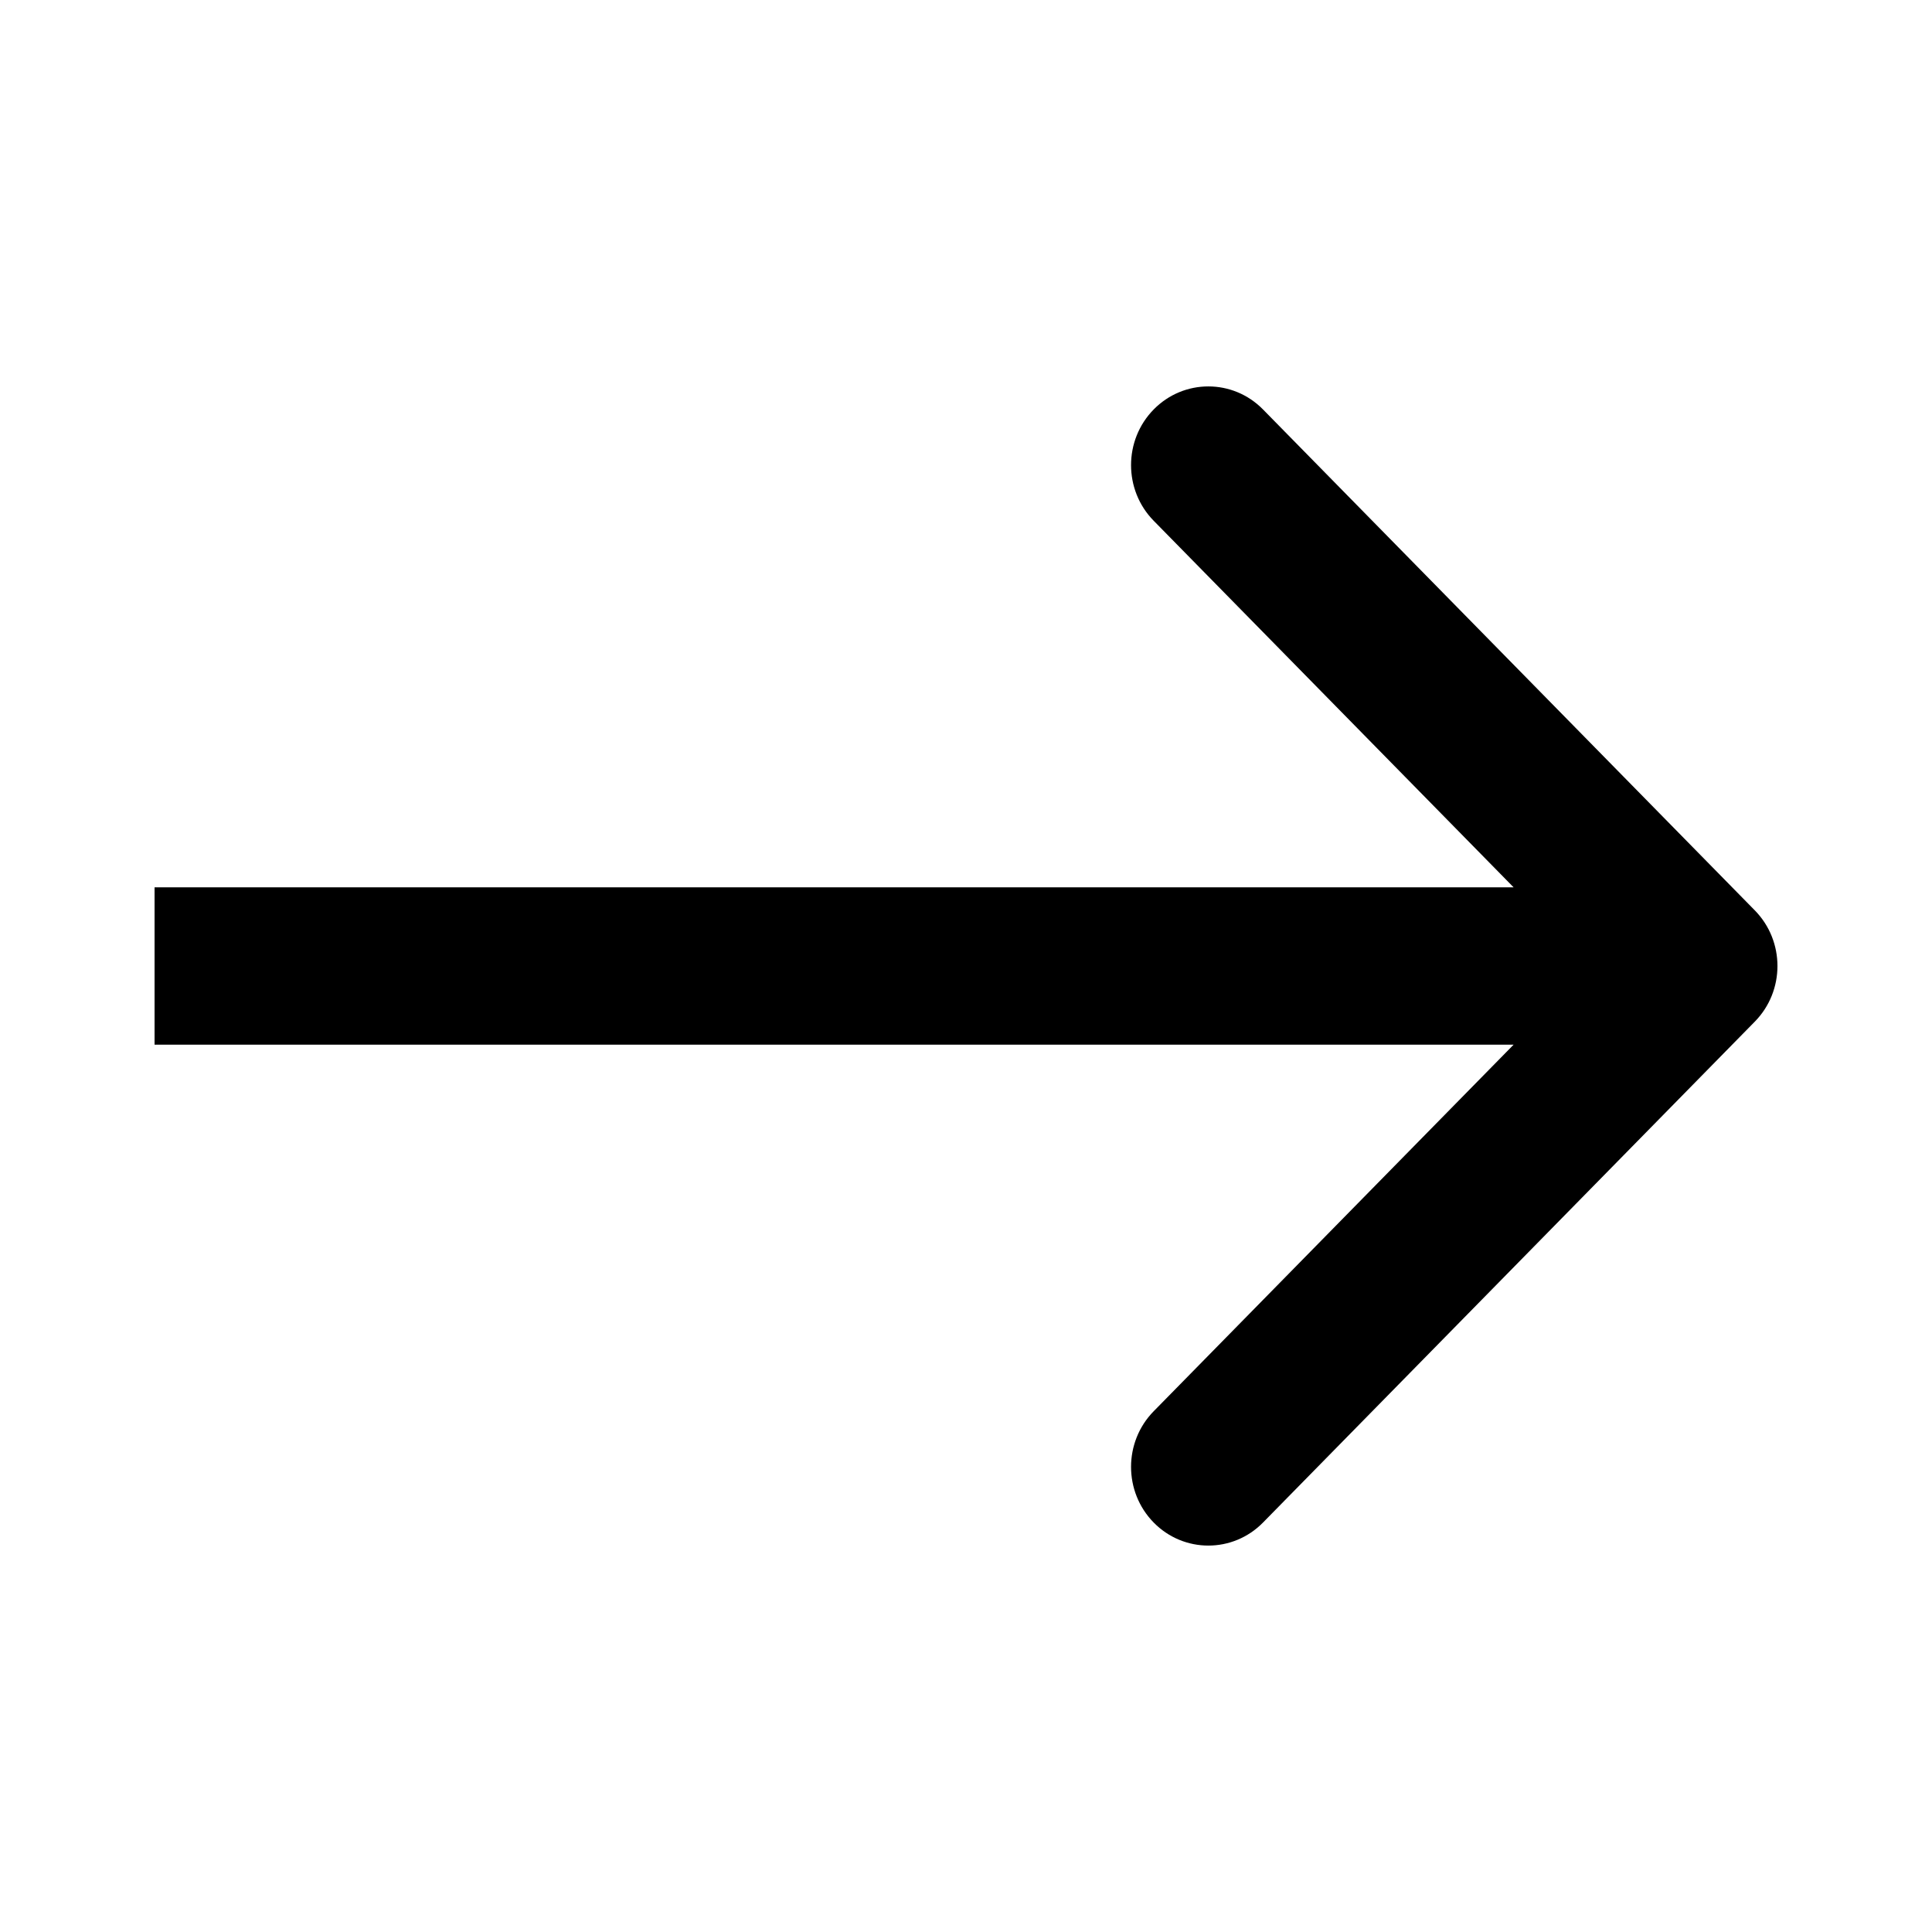
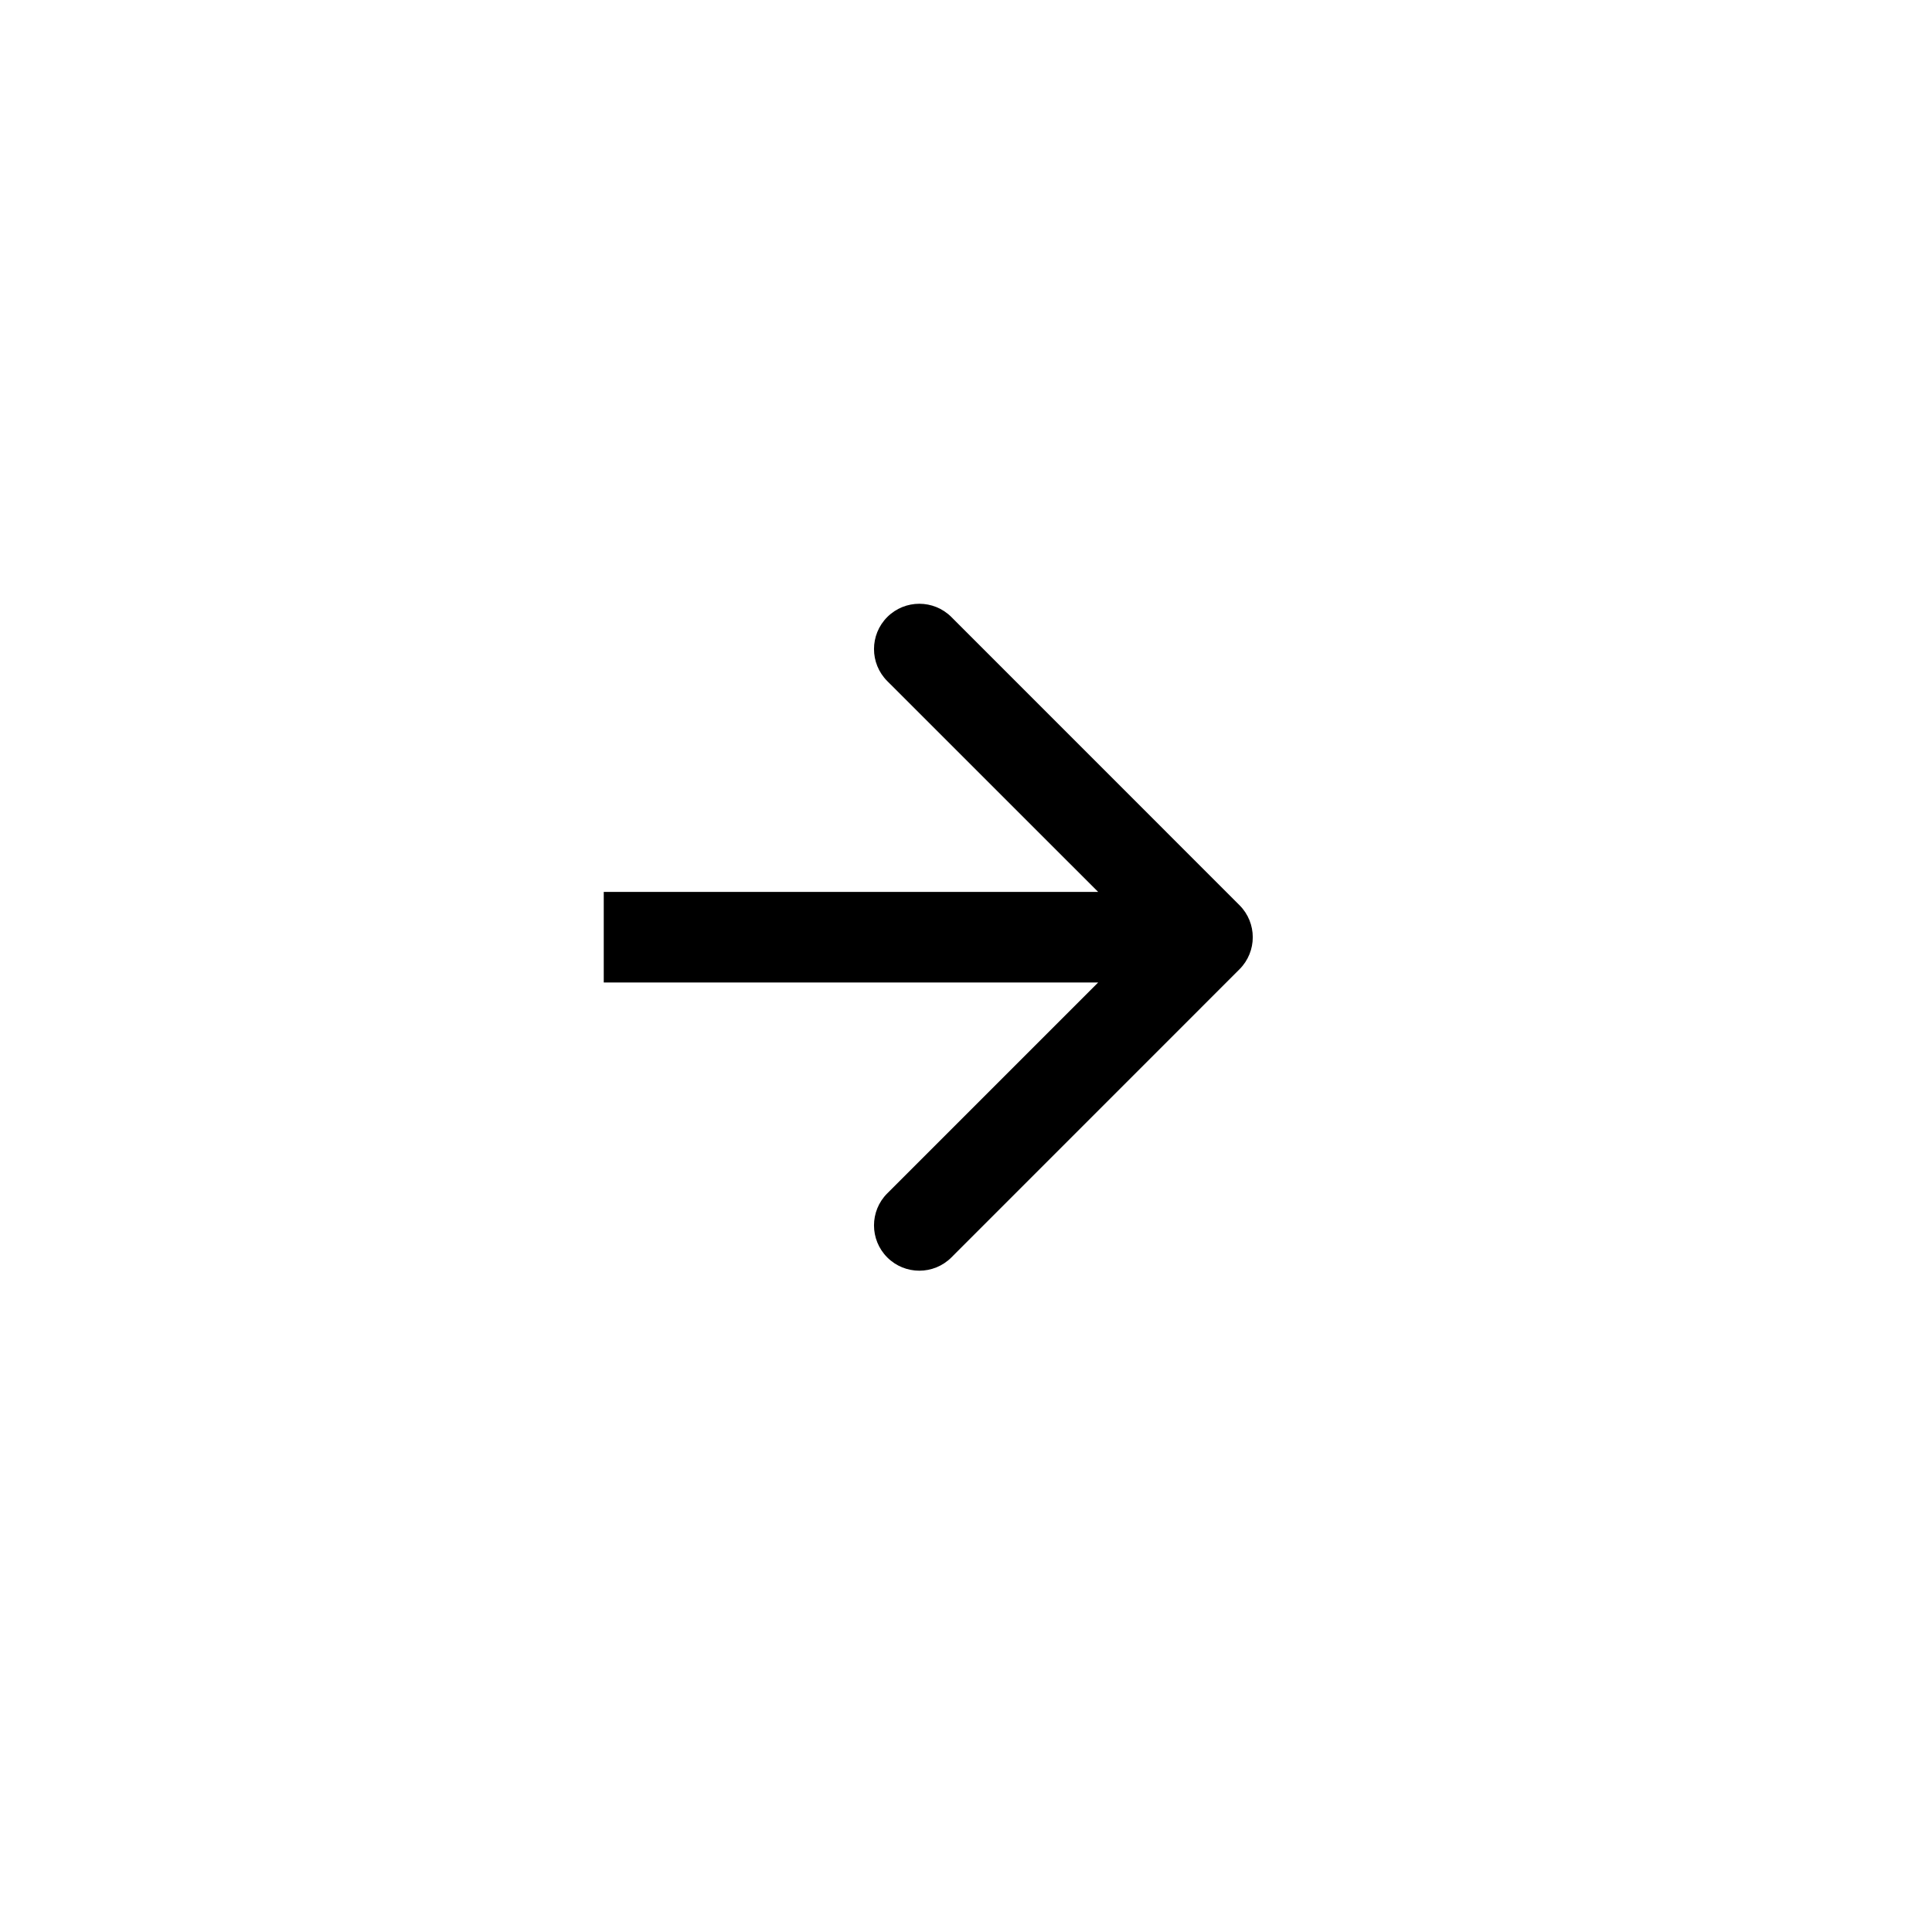
- <svg xmlns="http://www.w3.org/2000/svg" width="25" height="25" viewBox="0 0 25 25">
-   <path fill-rule="evenodd" clip-rule="evenodd" d="M16.343 5.298L22.707 11.78C23.098 12.178 23.098 12.822 22.707 13.22L16.343 19.702C15.953 20.099 15.319 20.099 14.929 19.702C14.538 19.304 14.538 18.659 14.929 18.261L19.586 13.518L2 13.518L2 11.482L19.586 11.482L14.929 6.739C14.538 6.341 14.538 5.696 14.929 5.298C15.319 4.901 15.953 4.901 16.343 5.298Z" />
+ <svg xmlns="http://www.w3.org/2000/svg" width="32" height="32" viewBox="0 0 32 32">
+   <path d="M14.696 10.22C14.989 9.927 15.465 9.927 15.758 10.22L20.53 14.993C20.823 15.286 20.823 15.761 20.53 16.054L15.758 20.827C15.465 21.12 14.989 21.12 14.696 20.827C14.403 20.534 14.403 20.058 14.696 19.766L18.189 16.273H10V14.773H18.189L14.696 11.281C14.403 10.988 14.403 10.513 14.696 10.22Z" />
</svg>
